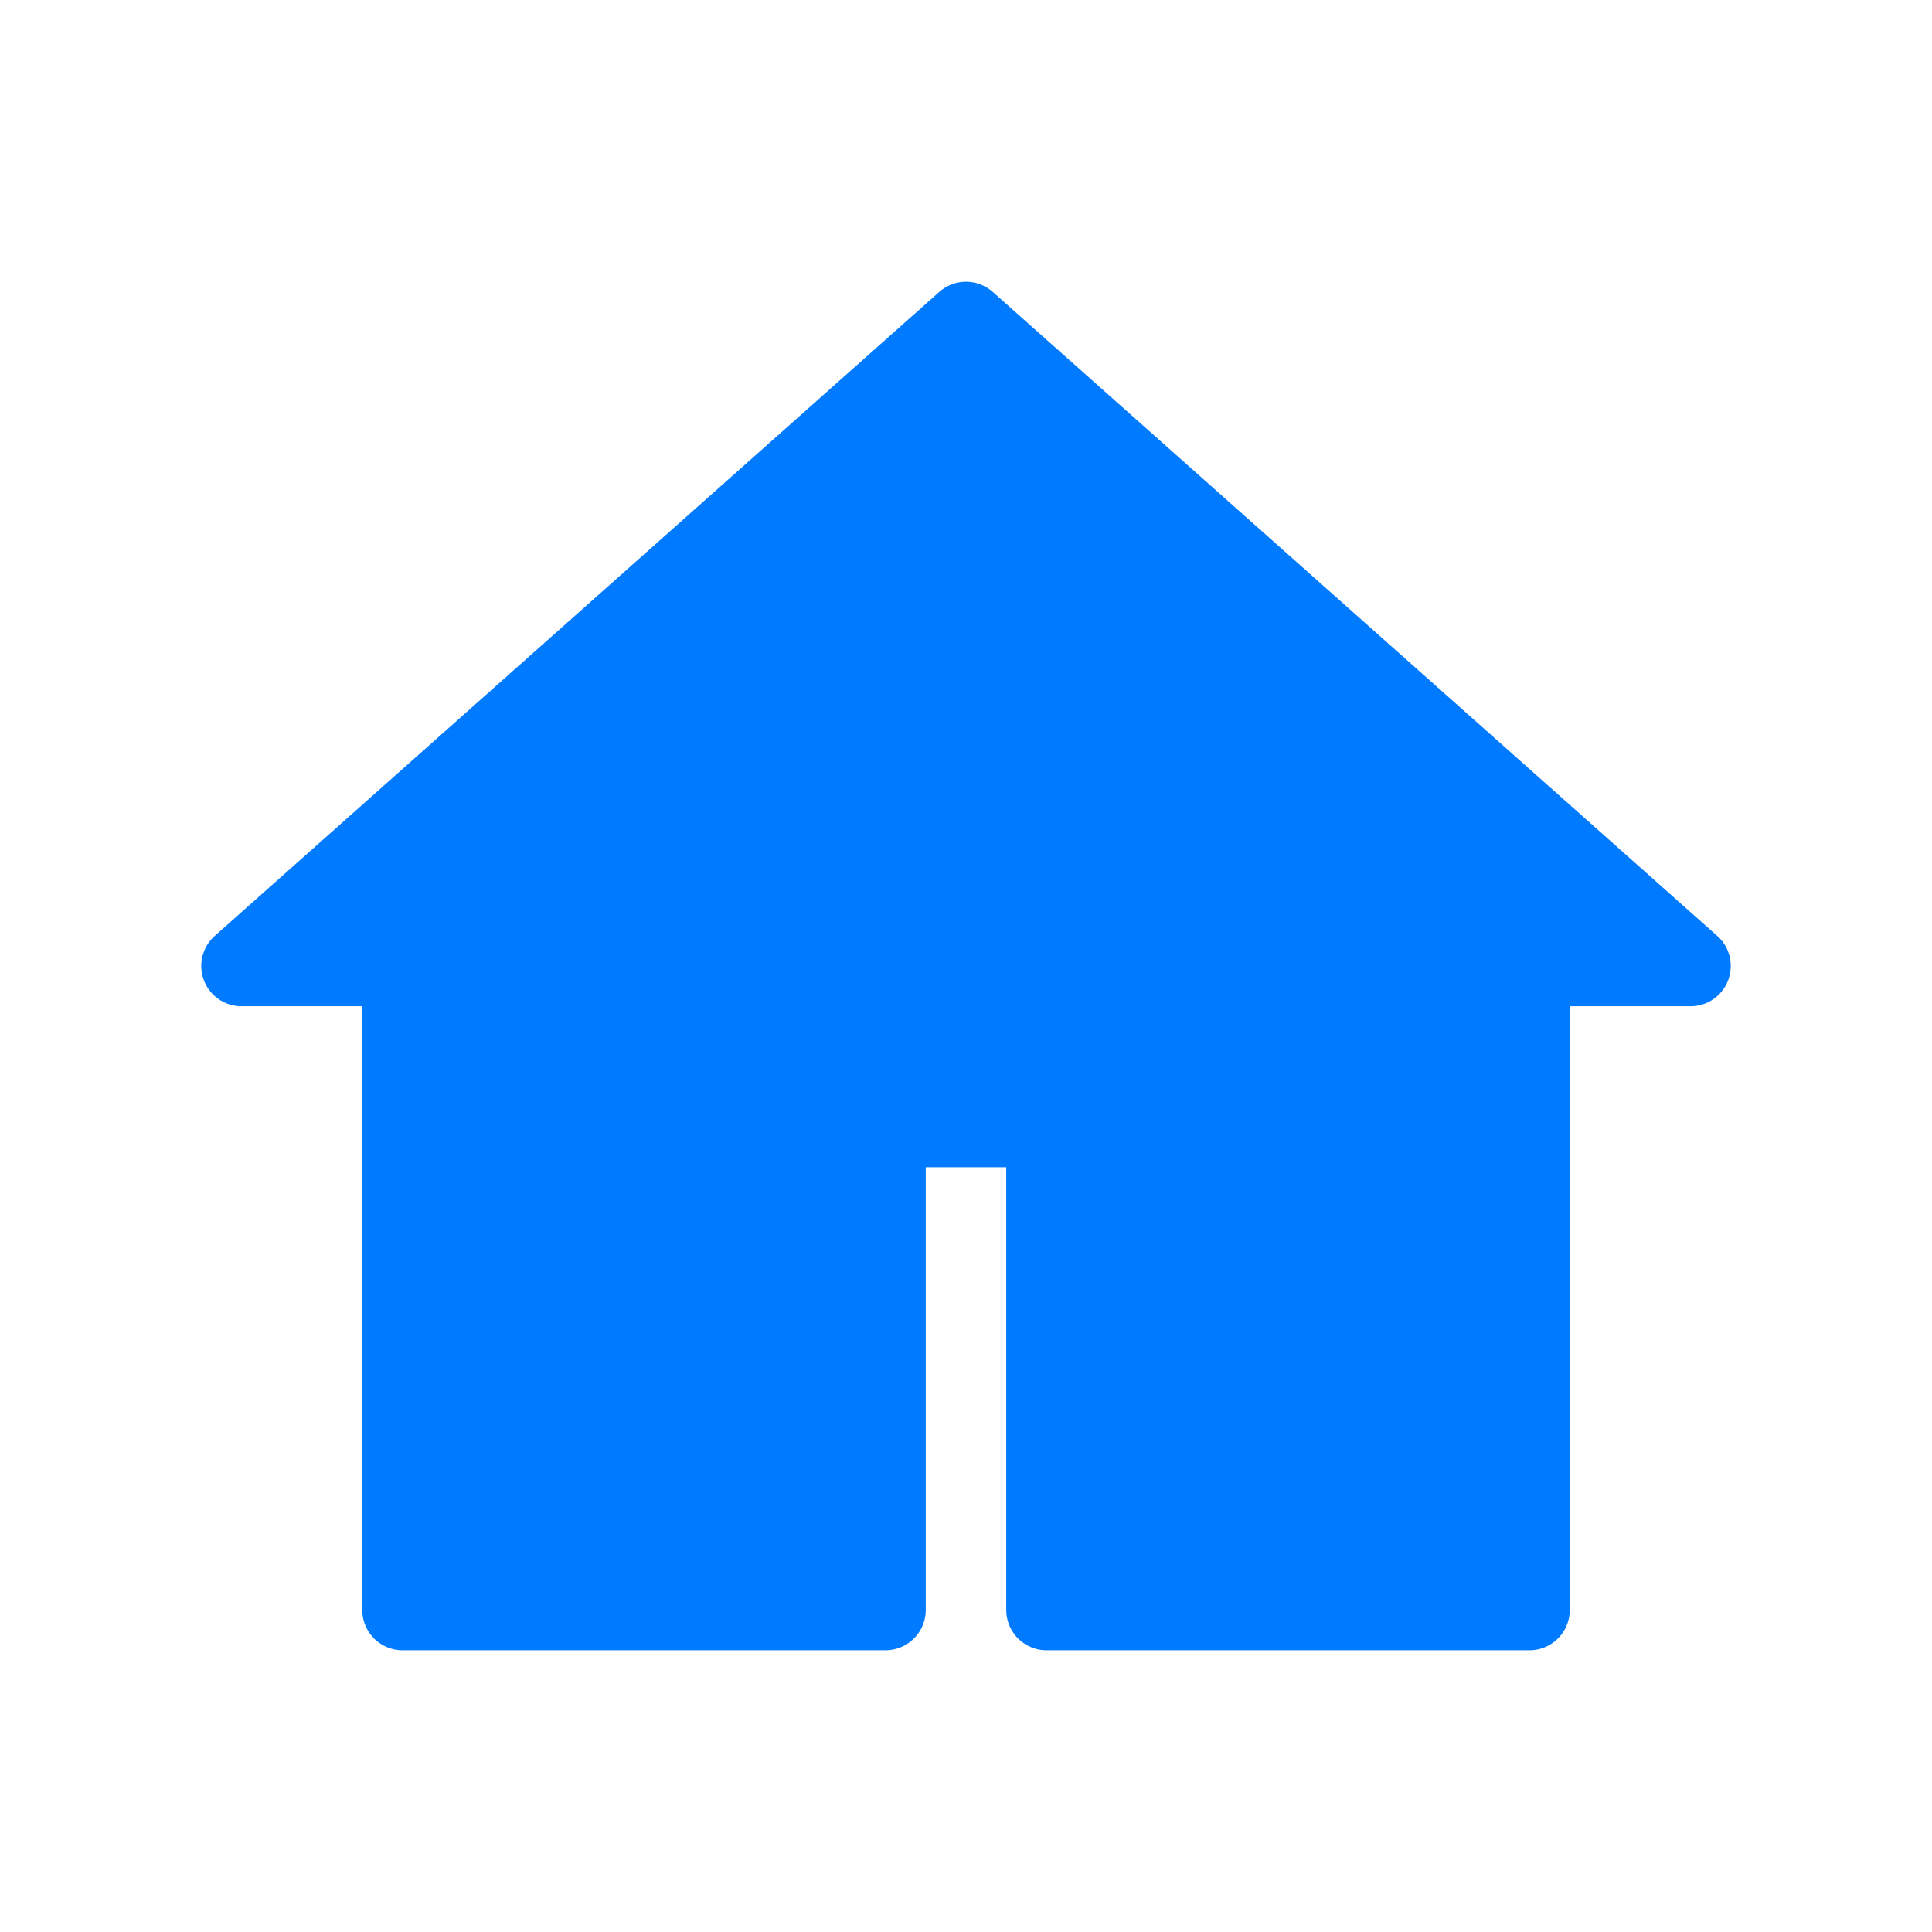
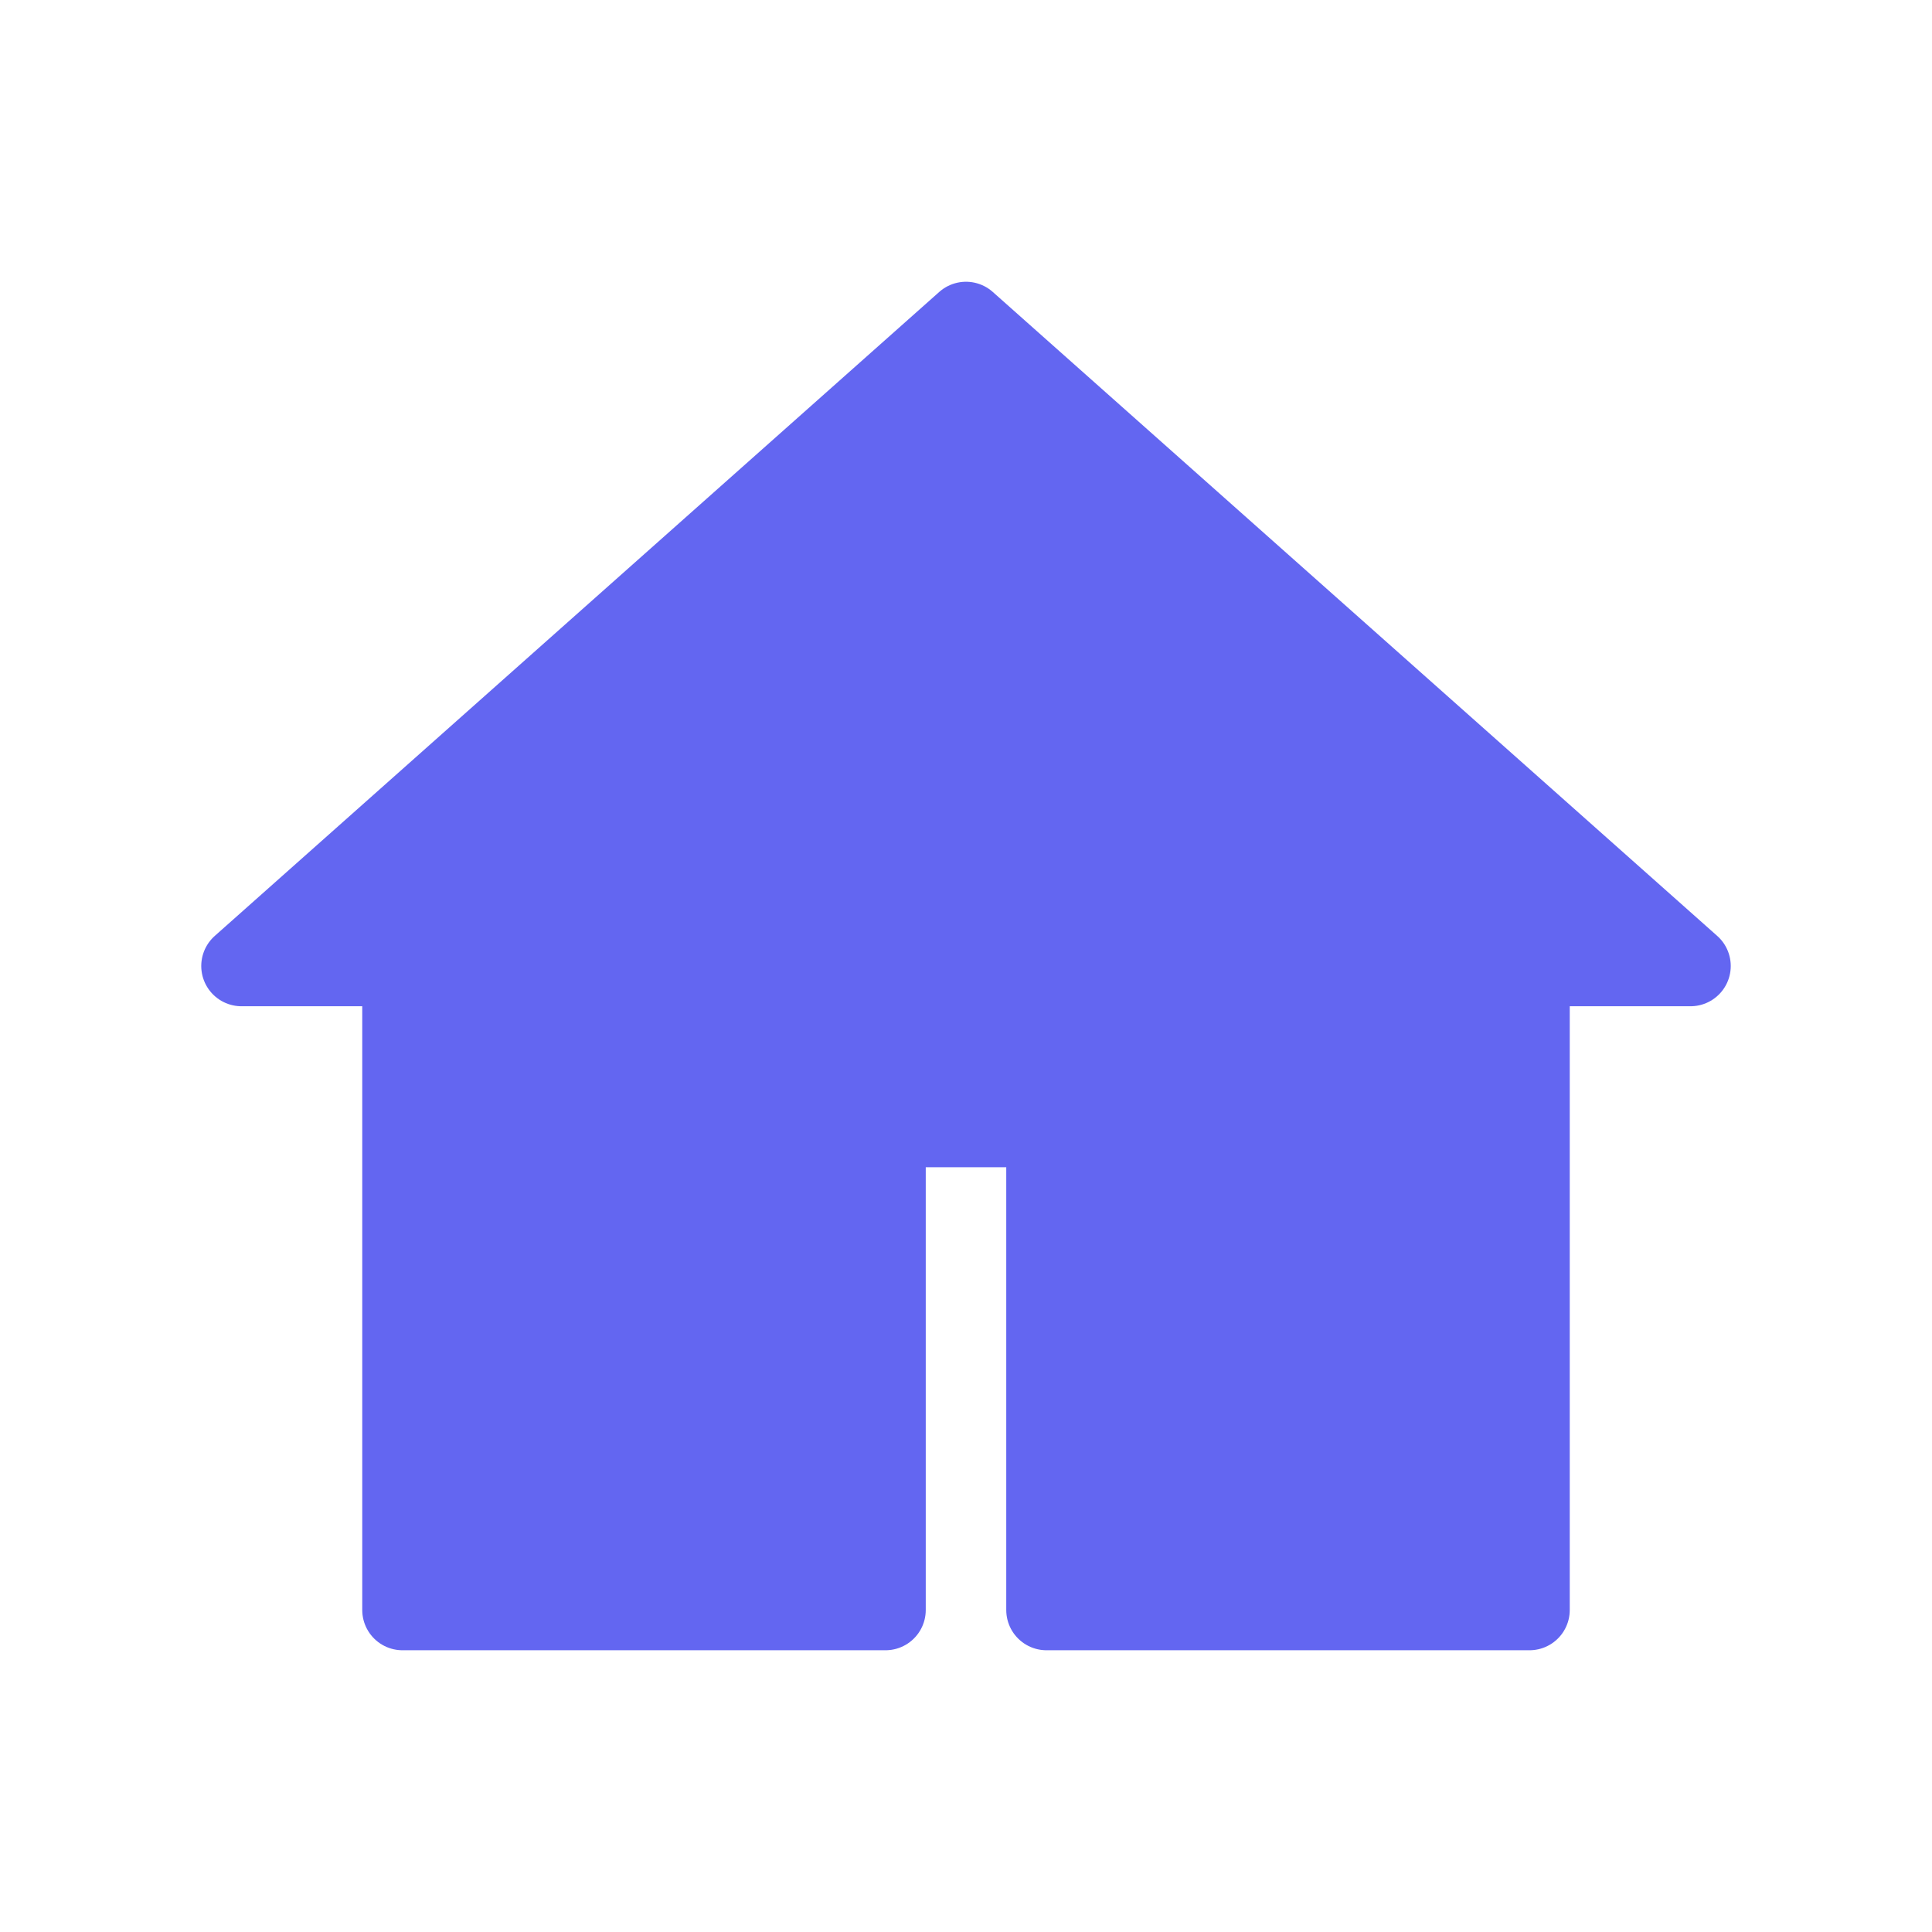
<svg xmlns="http://www.w3.org/2000/svg" viewBox="0 0 48 48" width="48" height="48">
-   <path d="M24 8L6 24h4v16h12V28h4v12h12V24h4L24 8z" fill="#007AFF" stroke="#007AFF" stroke-width="2" stroke-linejoin="round" />
+   <path d="M24 8L6 24h4v16h12V28h4v12h12V24h4L24 8z" fill="#6366F1" stroke="#6366F1" stroke-width="2" stroke-linejoin="round" />
</svg>
